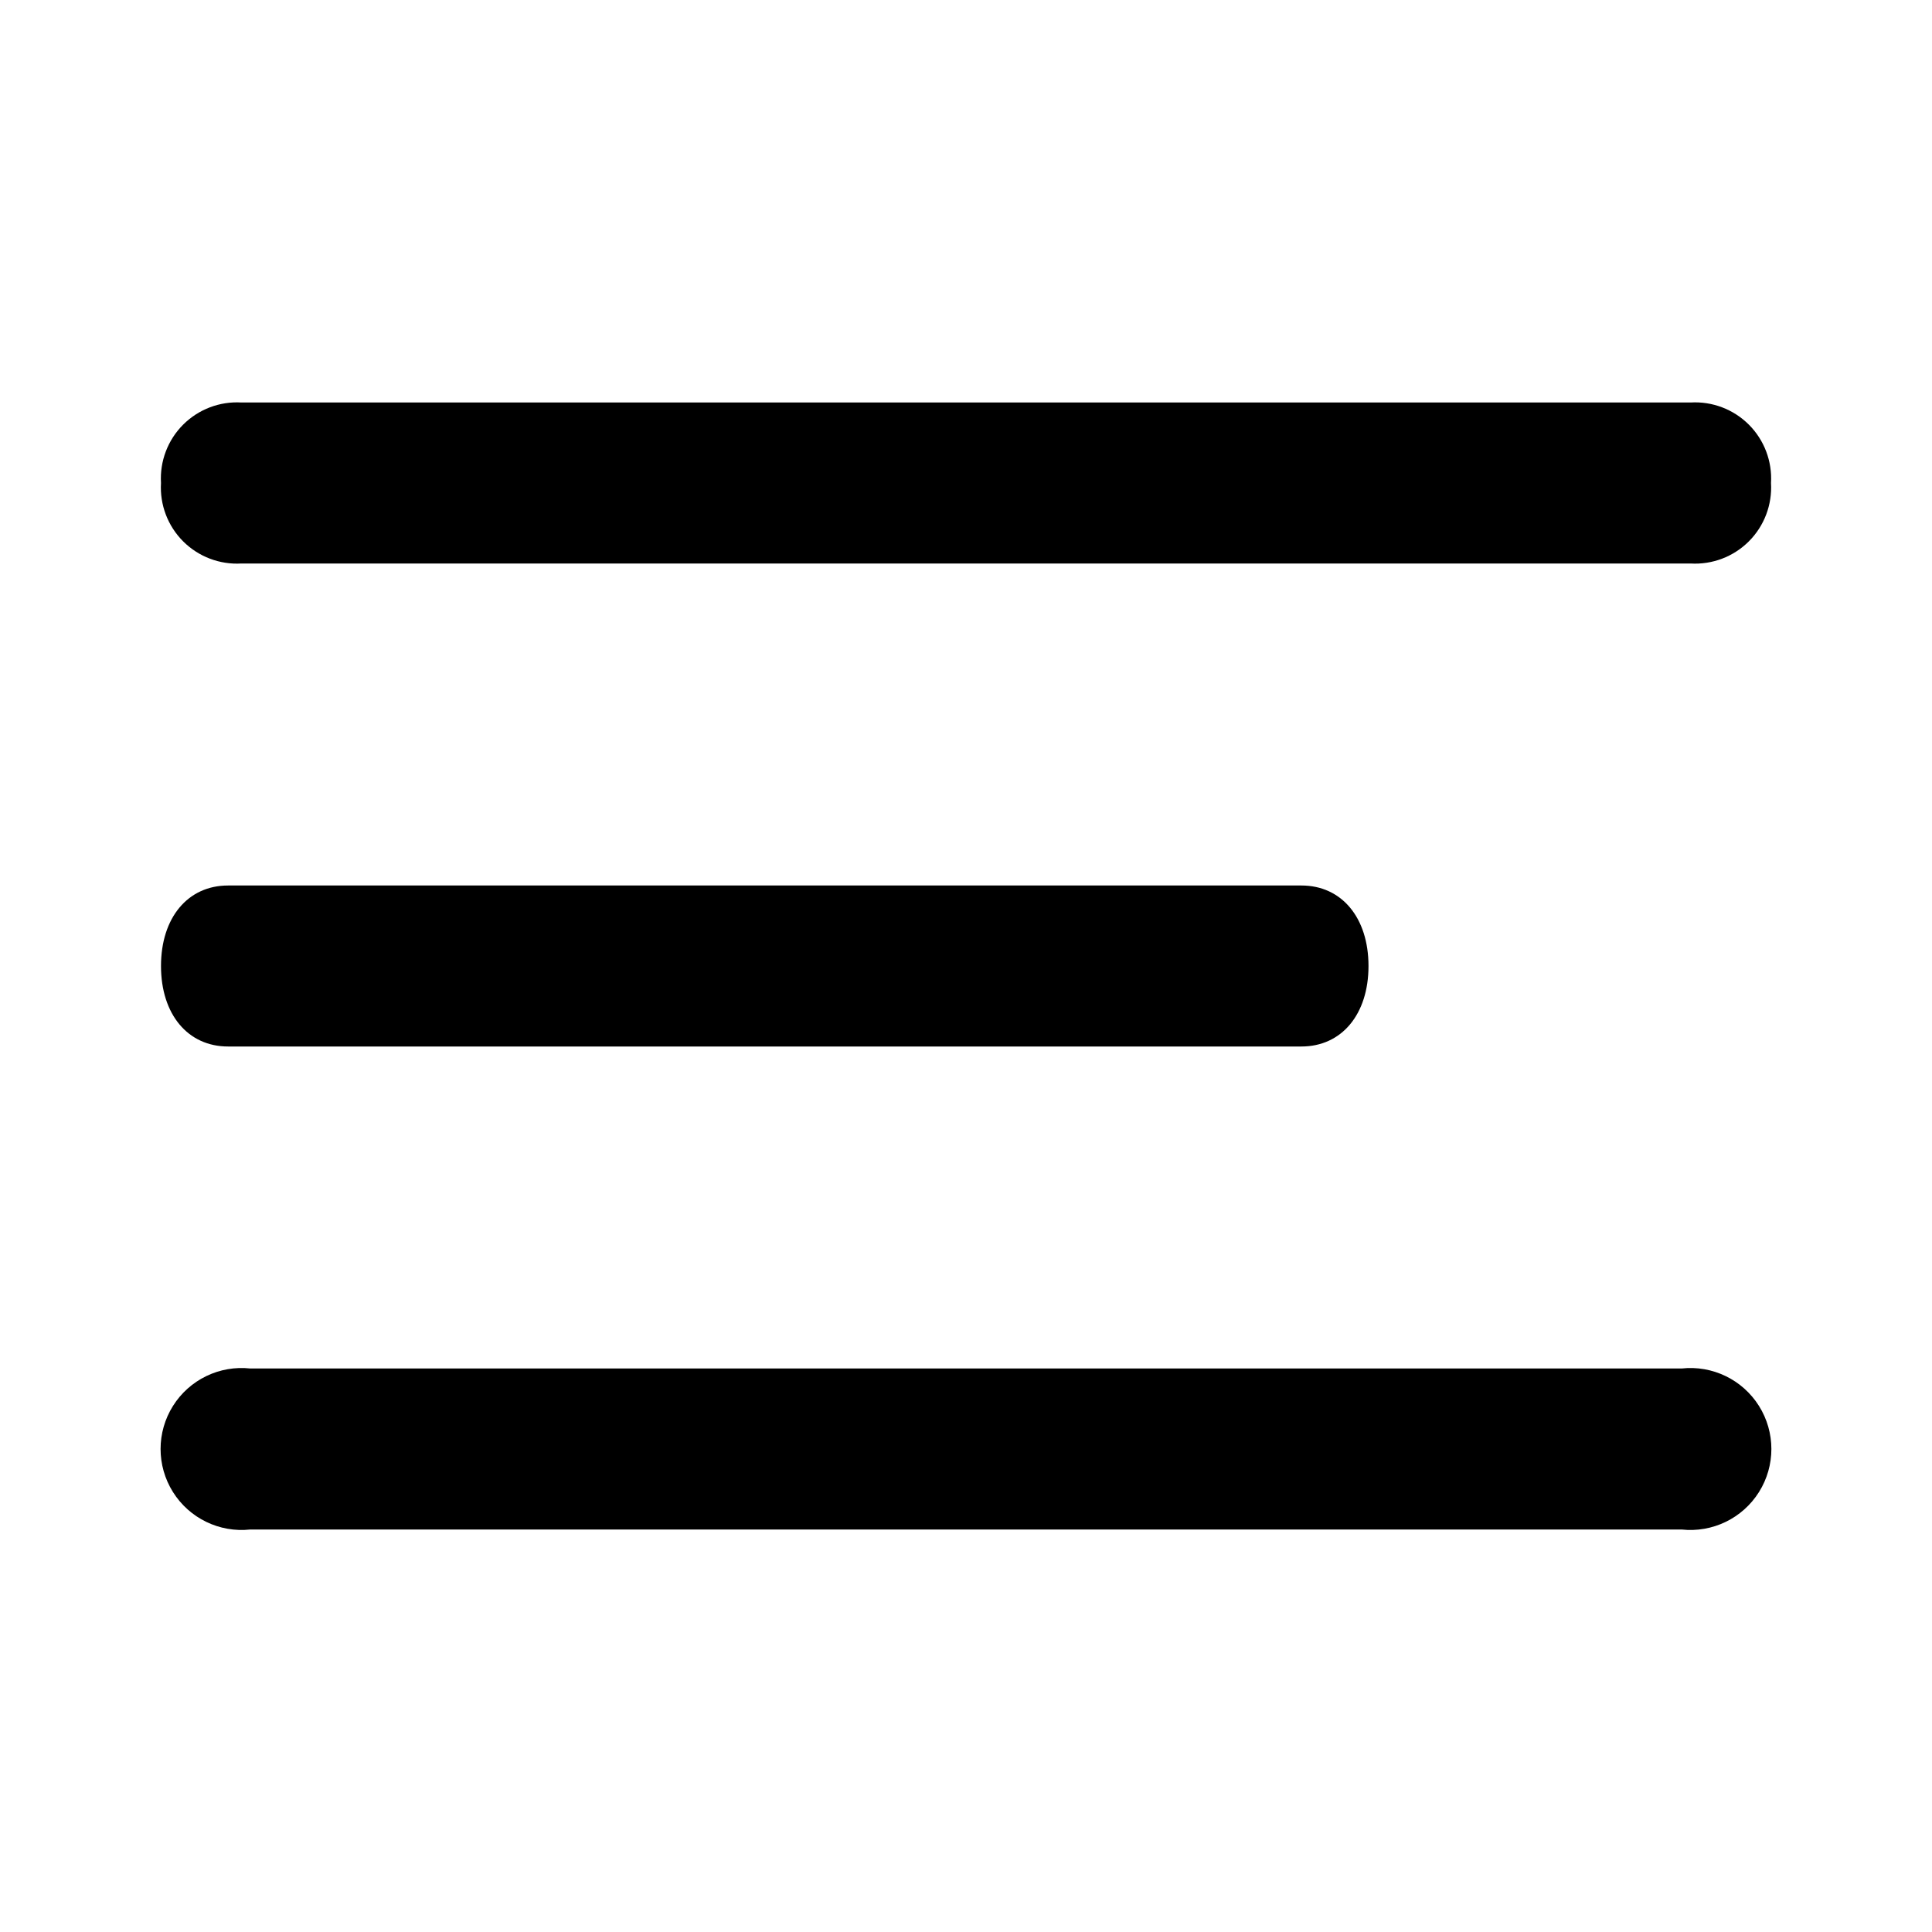
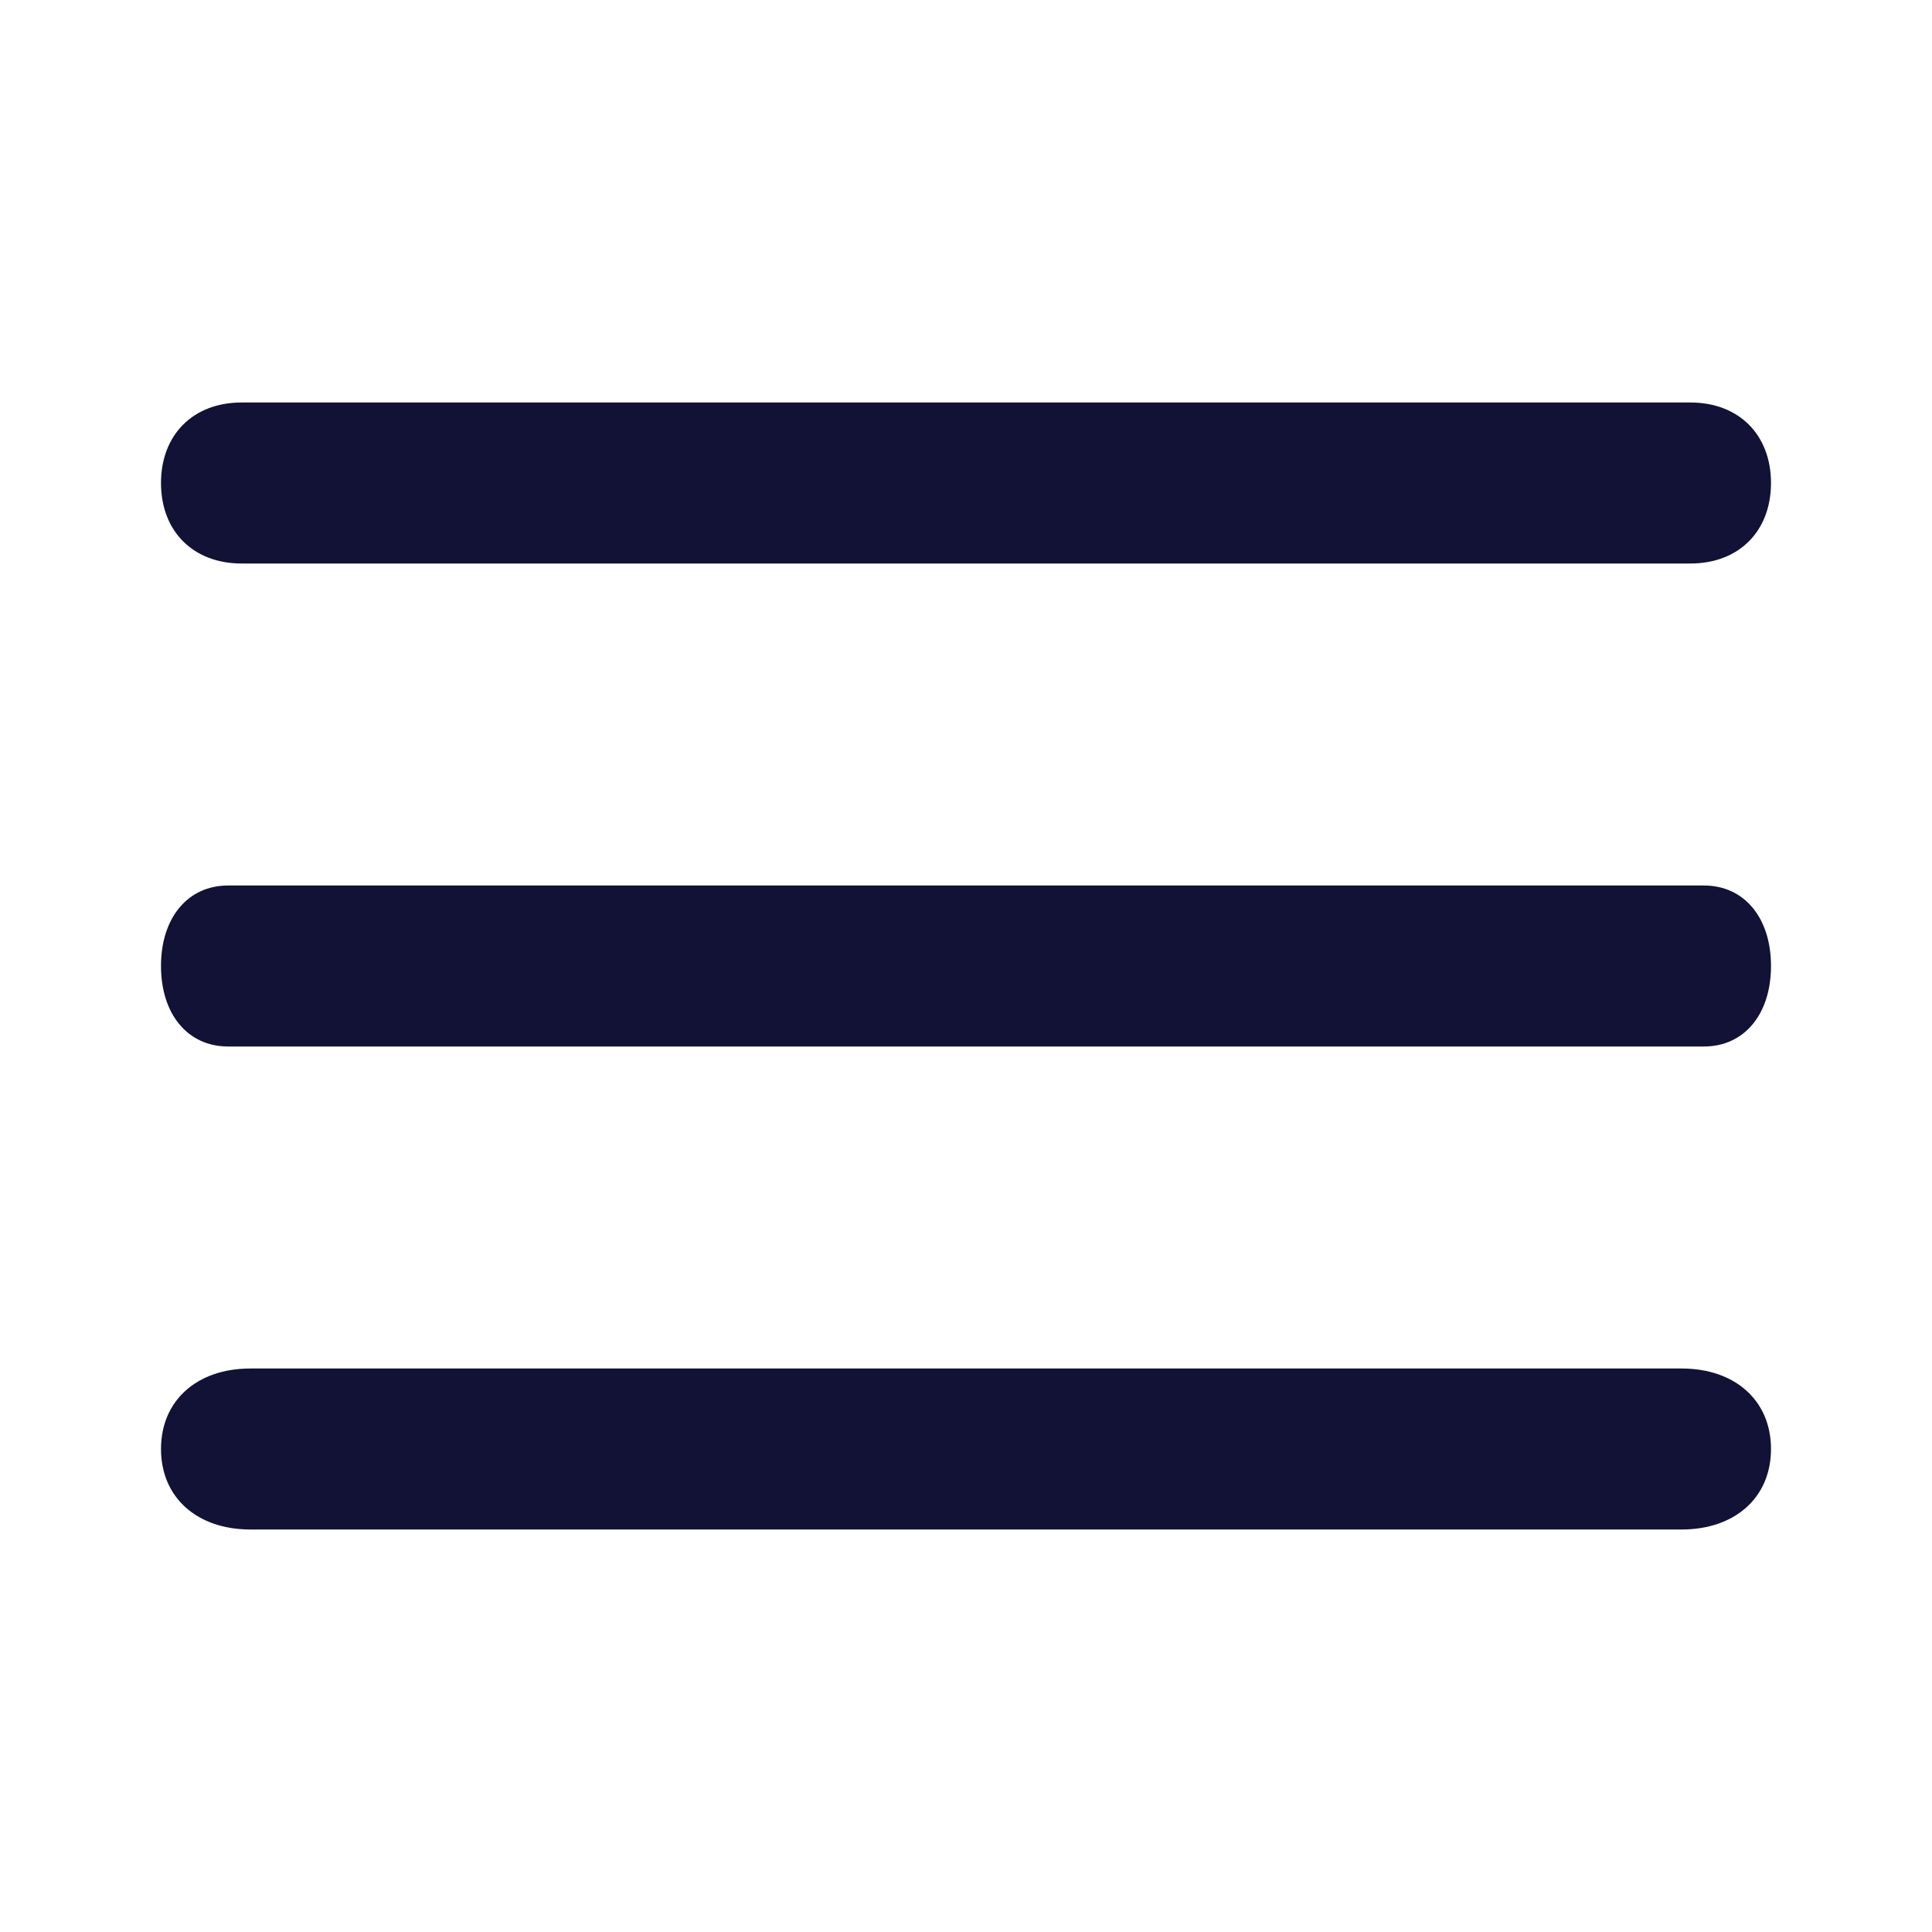
- <svg xmlns="http://www.w3.org/2000/svg" viewBox="0 0 24 24">
-   <path d="M21 7H3a.945.945 0 0 1-1-1 .945.945 0 0 1 1-1h18a.945.945 0 0 1 1 1 .945.945 0 0 1-1 1zm-4 5c0-.6-.333-1-.833-1H2.833c-.5 0-.833.4-.833 1s.333 1 .833 1h13.334c.5 0 .833-.4.833-1zm3.889 5a1.006 1.006 0 1 1 0 2H3.11a1.006 1.006 0 1 1 .001-2h17.778z" />
+ <svg xmlns="http://www.w3.org/2000/svg" viewBox="0 0 24 24" fill="none">
+   <path d="M21 7H3C2.4 7 2 6.6 2 6C2 5.4 2.4 5 3 5H21C21.6 5 22 5.4 22 6C22 6.6 21.6 7 21 7ZM22 12C22 12.6 21.667 13 21.167 13H2.833C2.333 13 2 12.6 2 12C2 11.4 2.333 11 2.833 11H21.167C21.667 11 22 11.4 22 12ZM20.889 17C21.556 17 22 17.4 22 18C22 18.6 21.556 19 20.889 19H3.111C2.444 19 2 18.6 2 18C2 17.4 2.444 17 3.111 17H20.889Z" fill="#111236" />
</svg>
